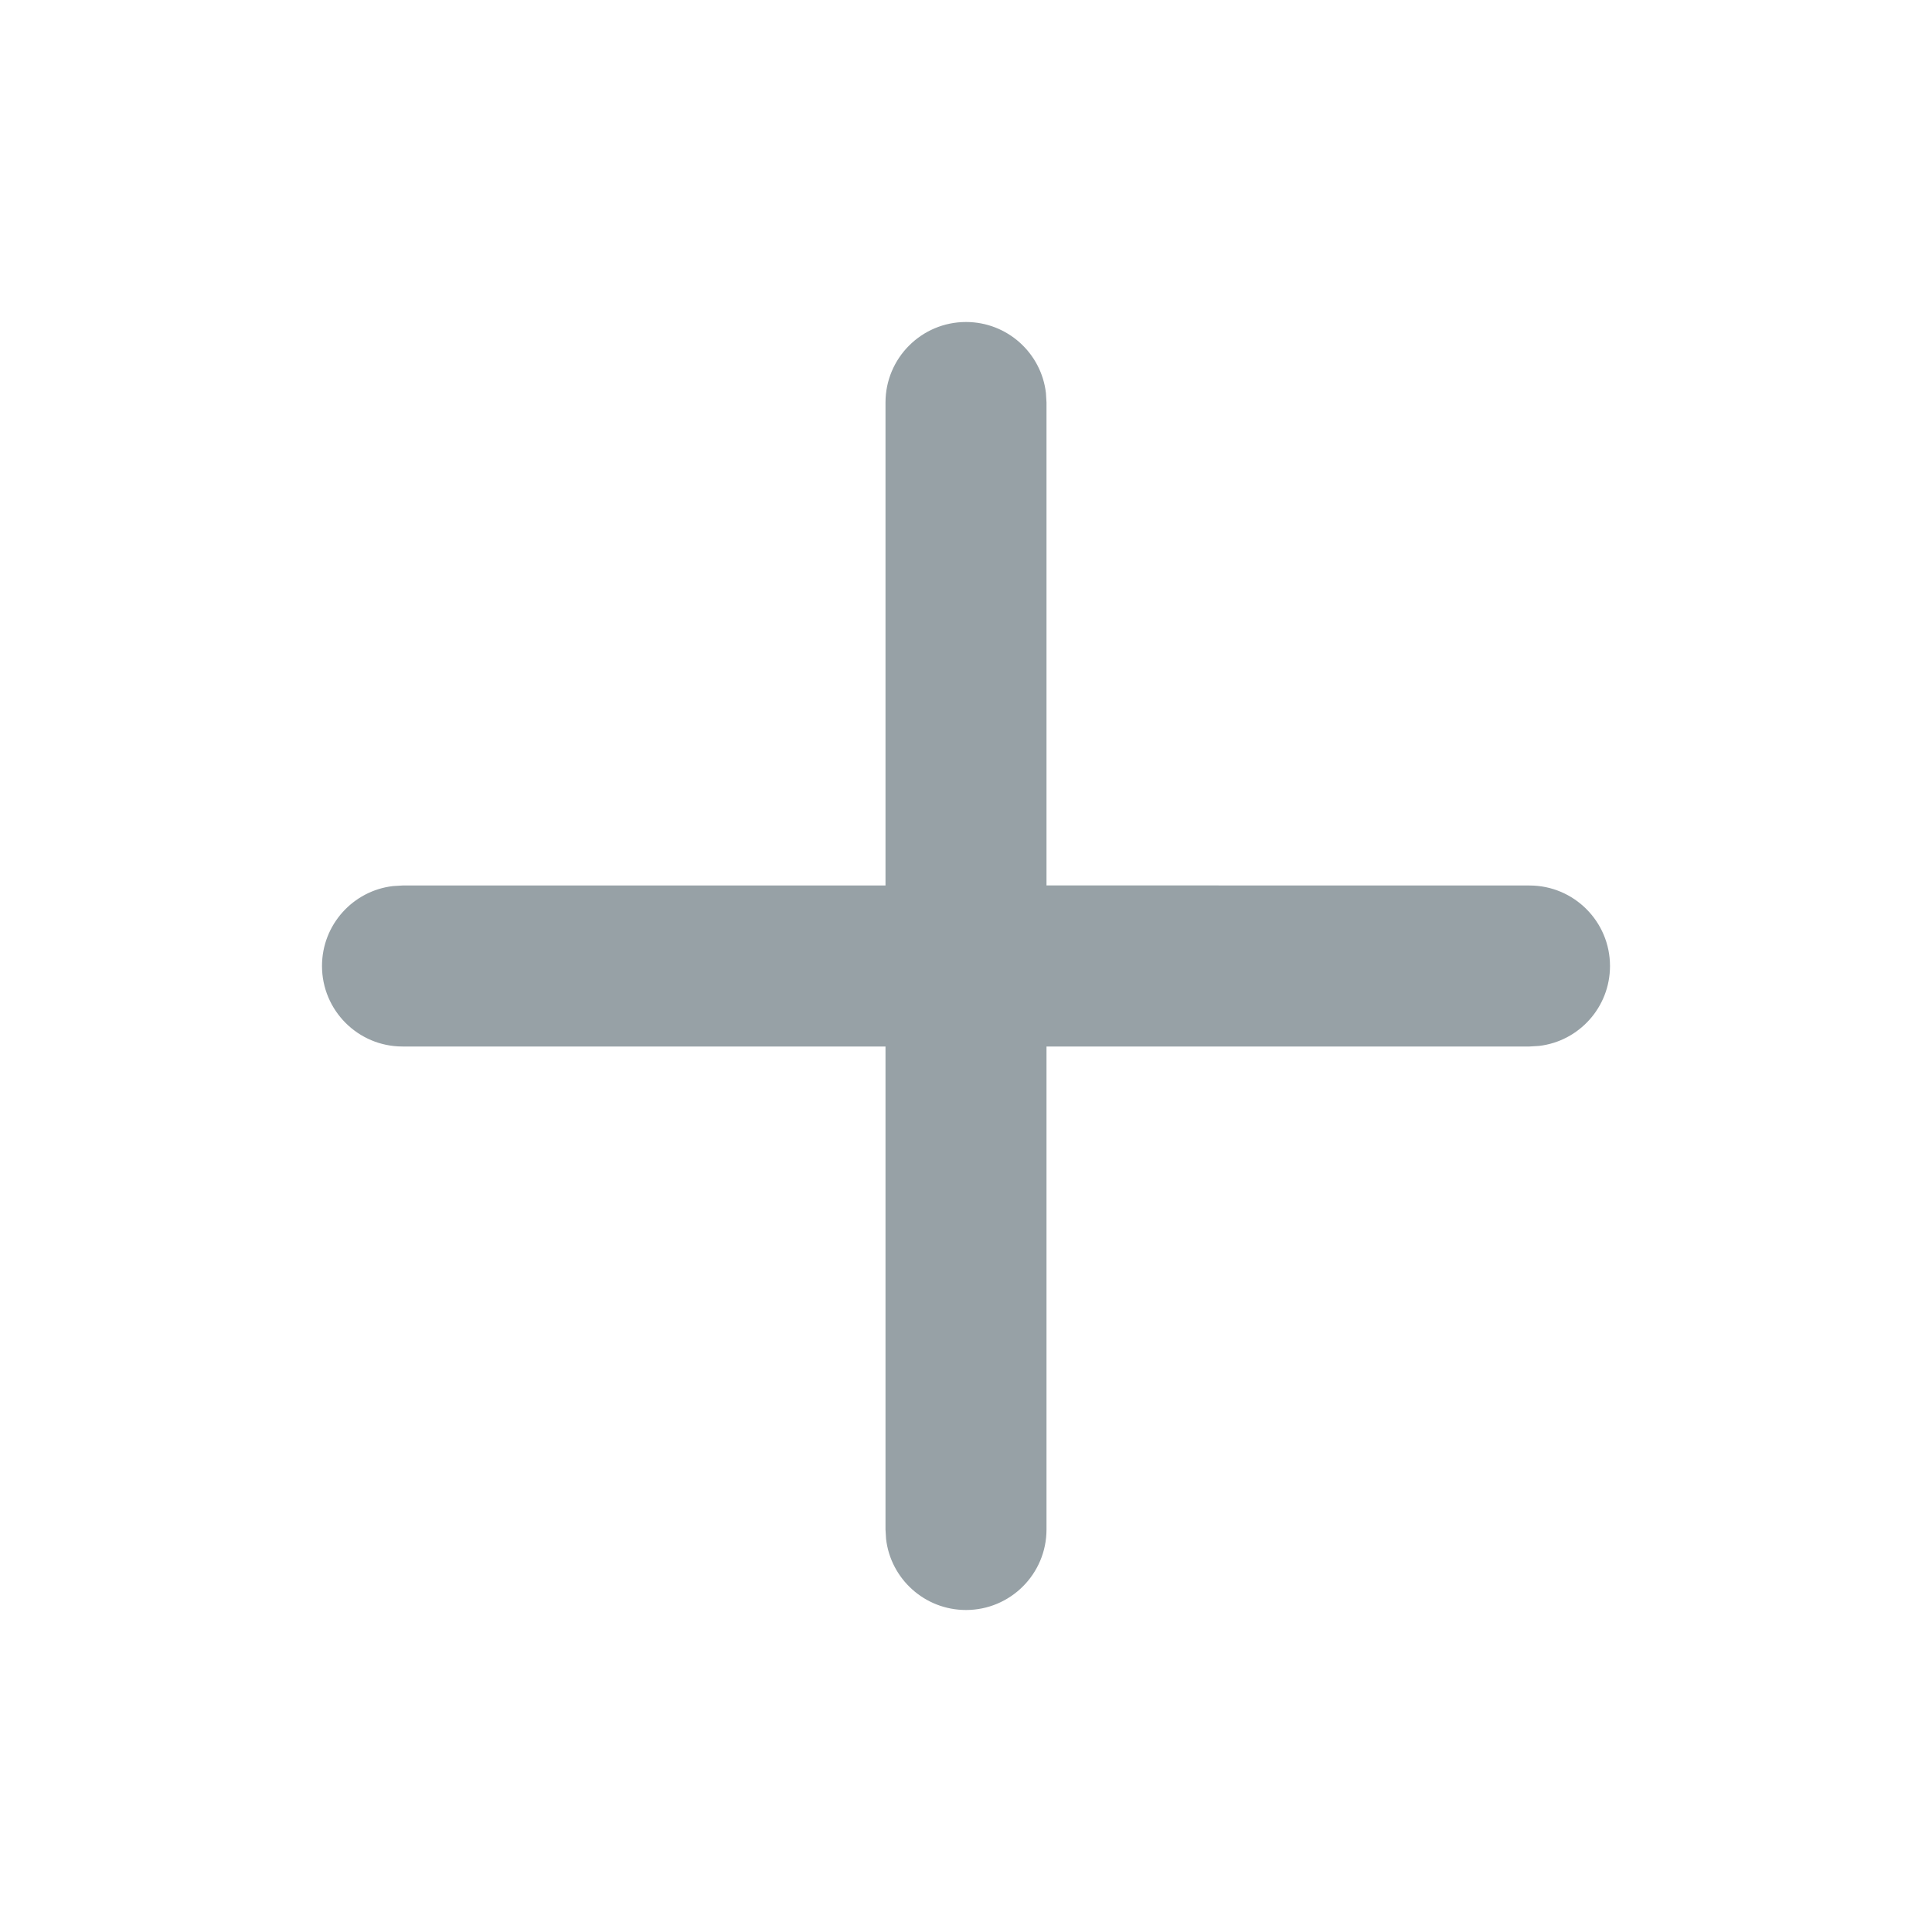
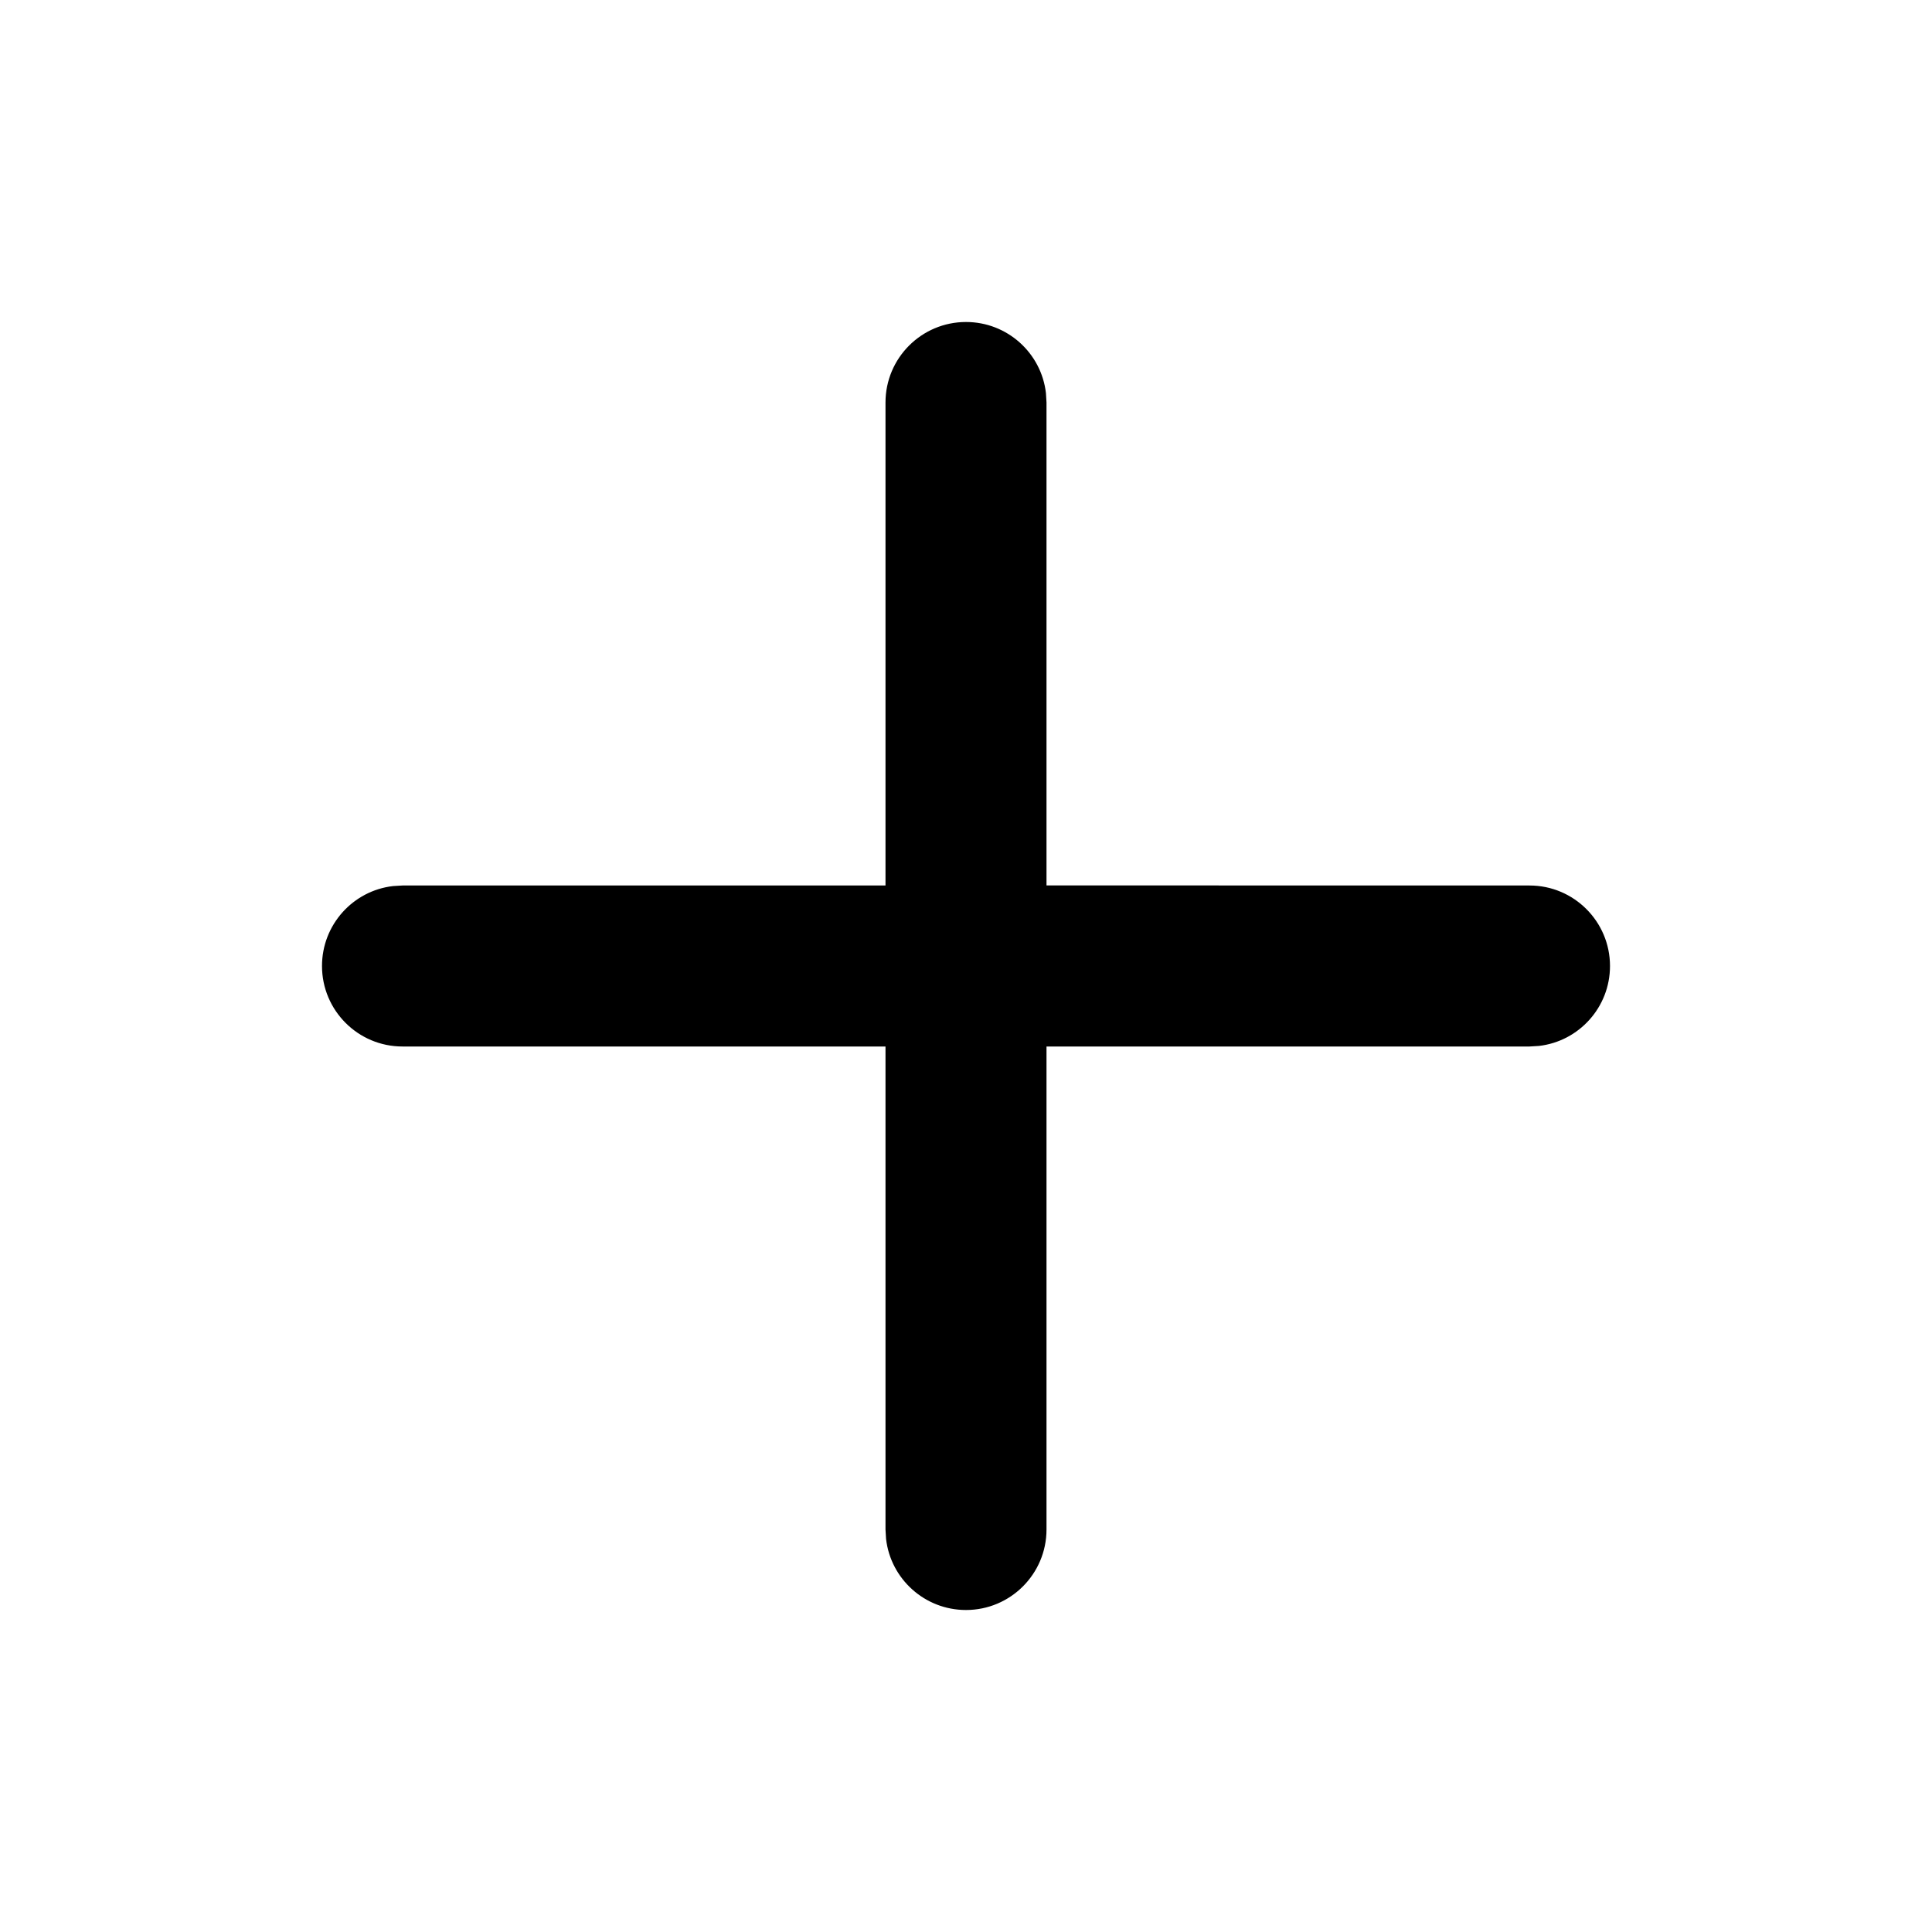
<svg xmlns="http://www.w3.org/2000/svg" width="24px" height="24px" viewBox="0 0 24 24" version="1.1">
  <g id="🎛-Styleguide" stroke="none" stroke-width="1" fill="none" fill-rule="evenodd">
-     <g id="Icons" transform="translate(-32, -416)" fill="#97A1A6">
+     <g id="Icons" transform="translate(-32, -416)" fill="currentColor">
      <g id="Icon" transform="translate(32, 416)">
        <path d="M12,4 C12.513,4 12.936,4.386 12.993,4.883 L13,5 L13,10.999 L19,11 C19.552,11 20,11.448 20,12 C20,12.513 19.614,12.936 19.117,12.993 L19,13 L13,13 L13,19 C13,19.552 12.552,20 12,20 C11.487,20 11.064,19.614 11.007,19.117 L11,19 L11,13 L5,13 C4.448,13 4,12.552 4,12 C4,11.487 4.386,11.064 4.883,11.007 L5,11 L11,11 L11,5 C11,4.448 11.448,4 12,4 Z" id="★-Icon" />
      </g>
    </g>
  </g>
</svg>
